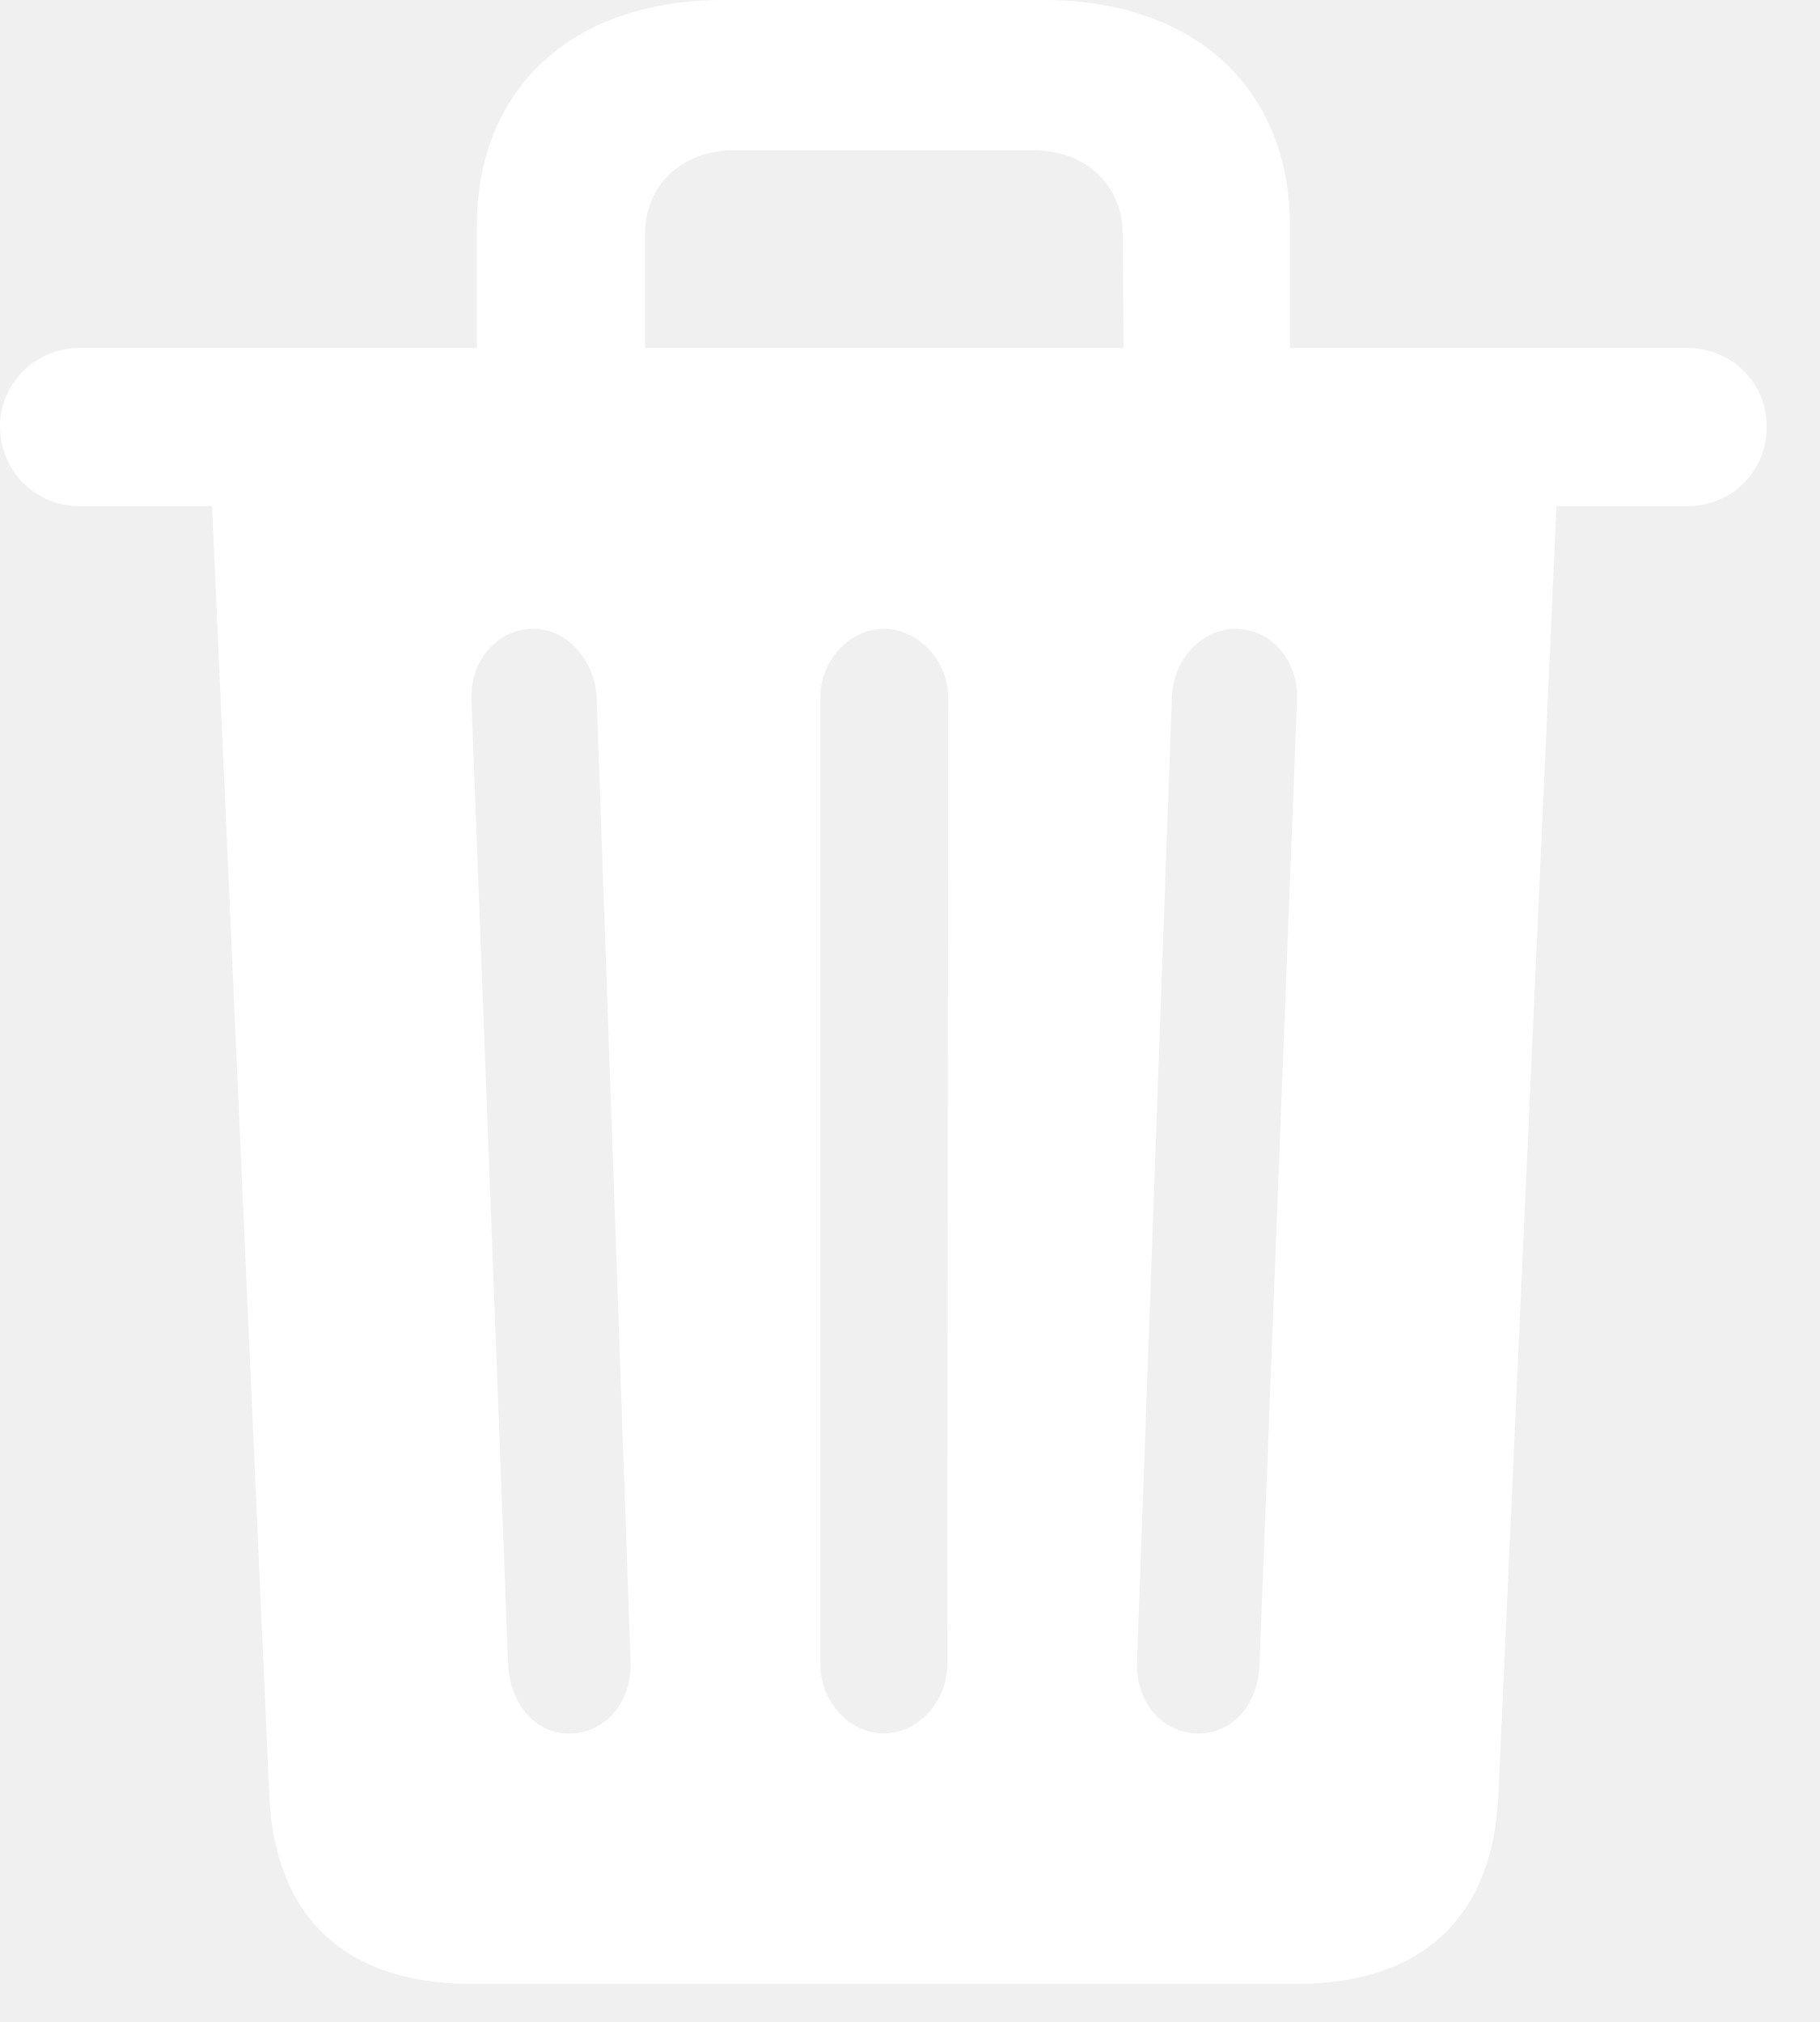
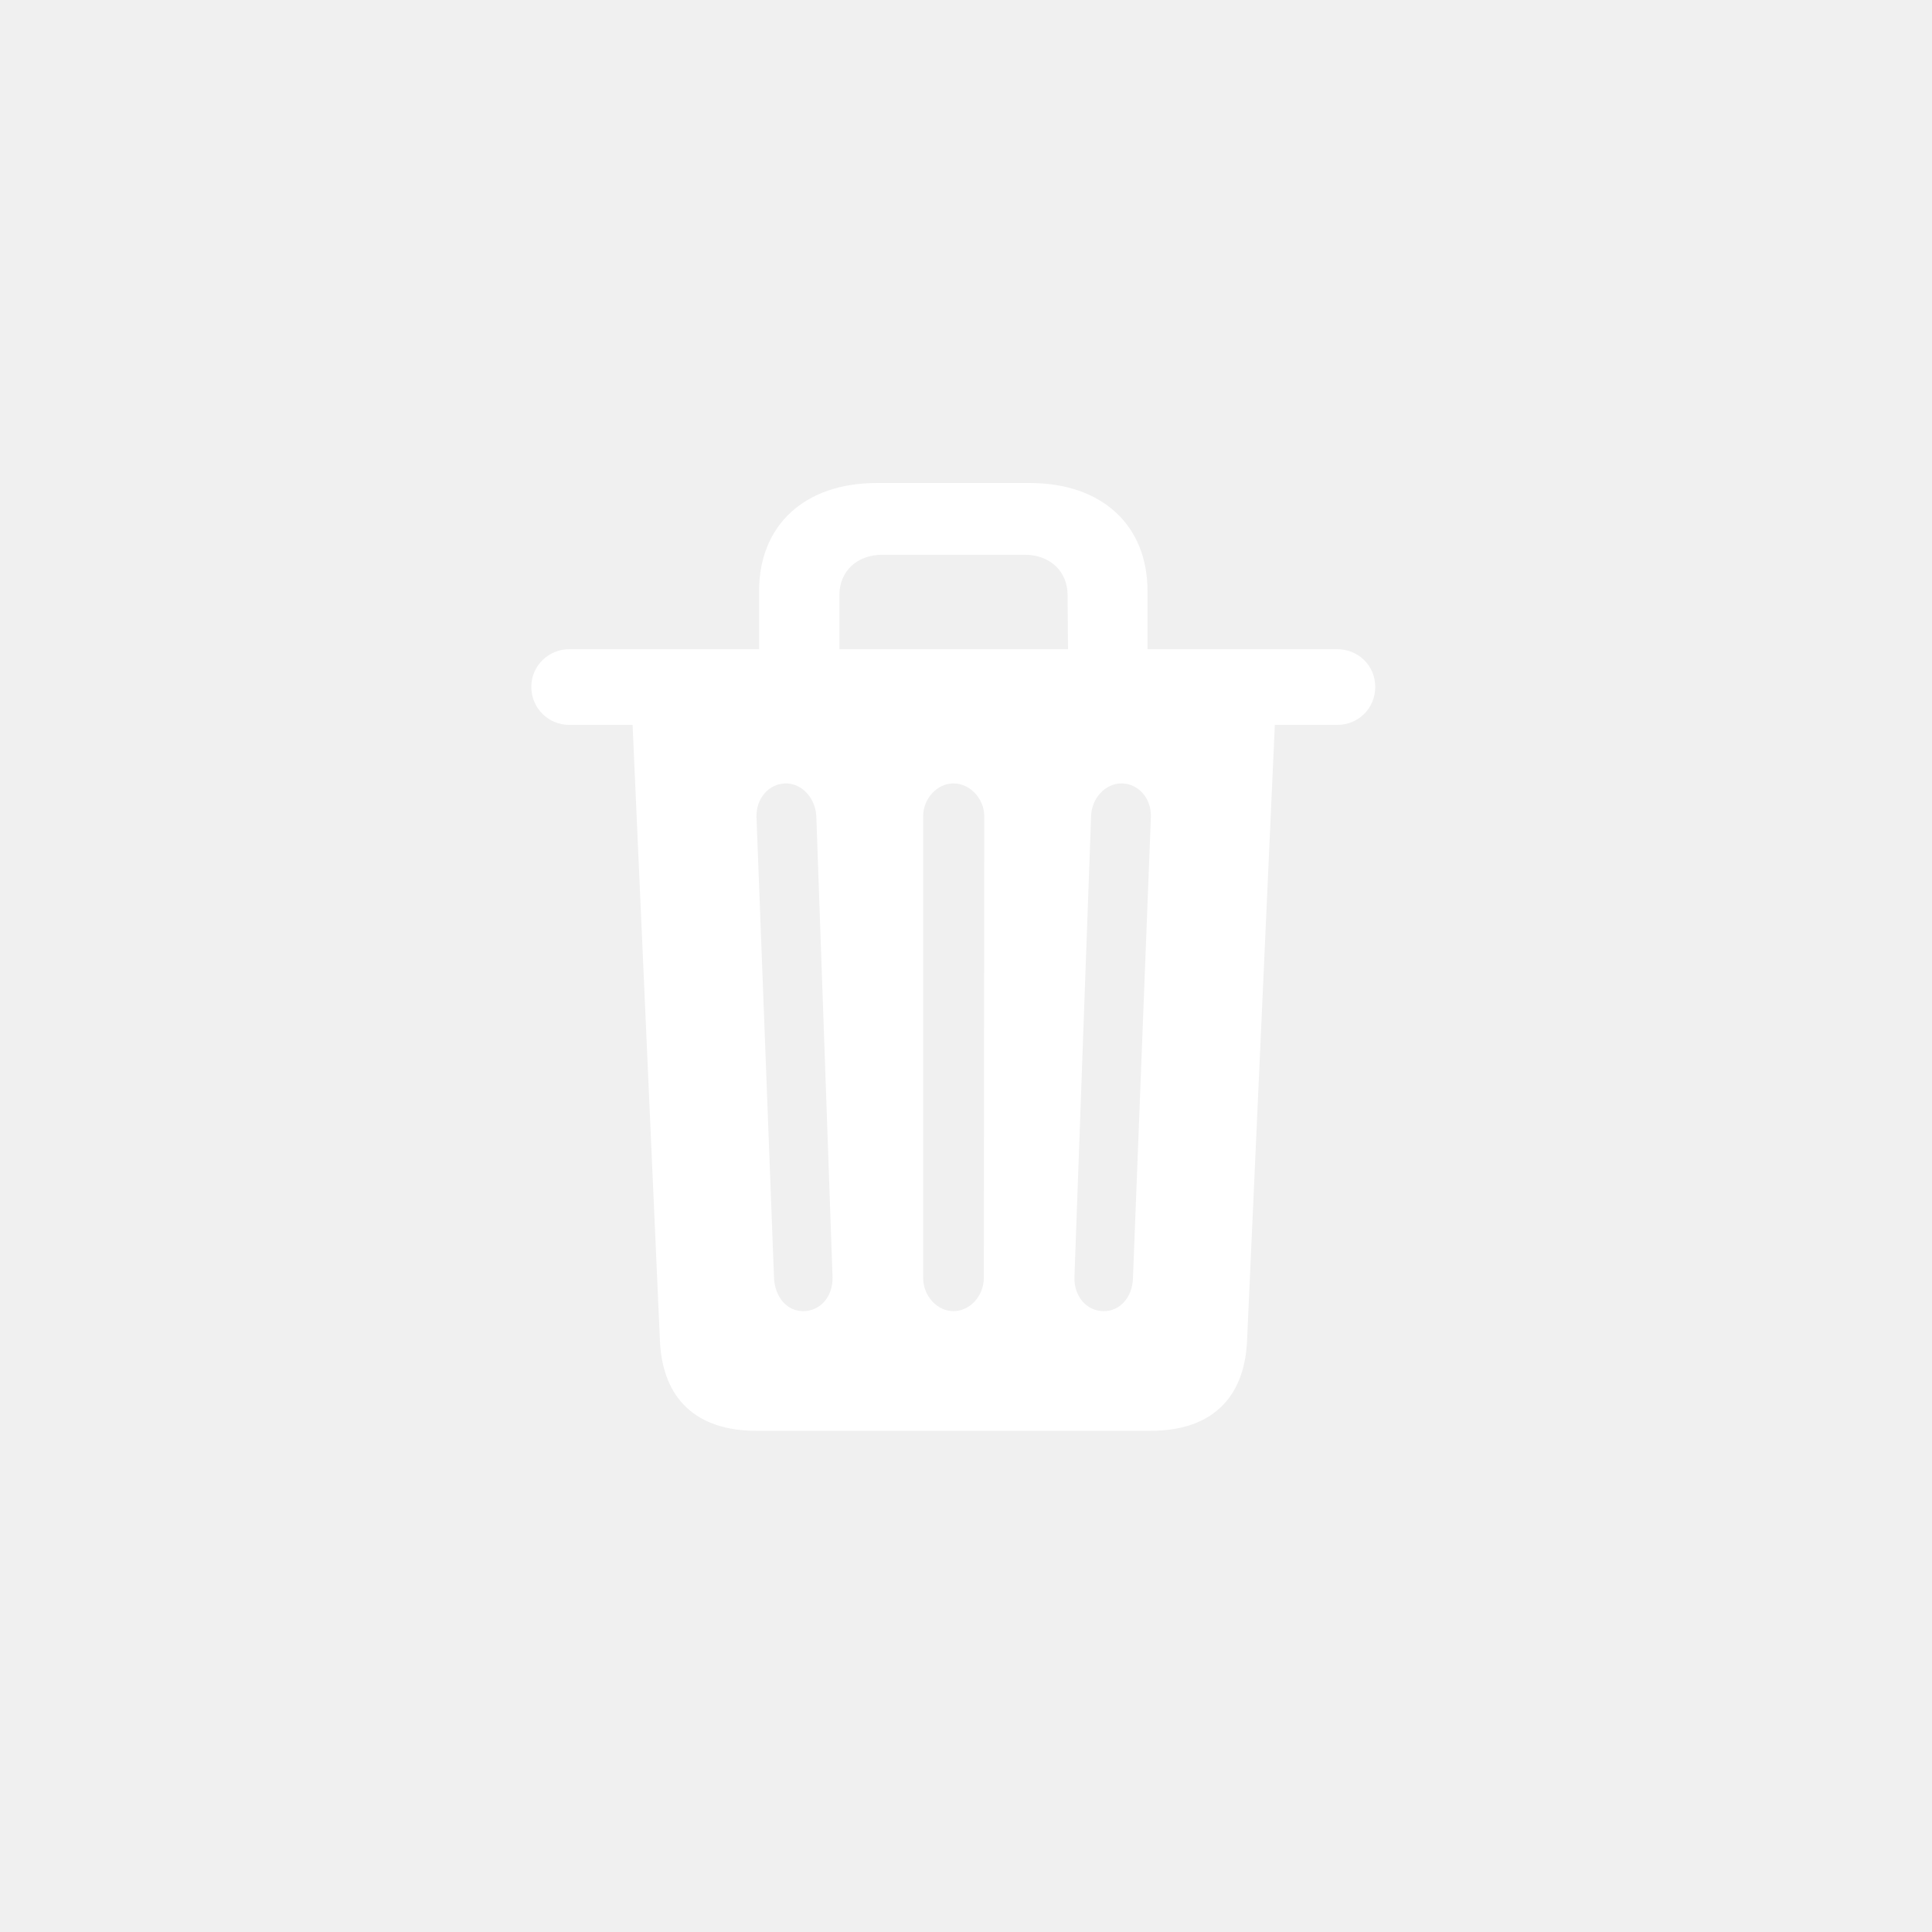
- <svg xmlns="http://www.w3.org/2000/svg" width="18" height="20" viewBox="0 0 18 20" fill="none">
-   <path fill-rule="evenodd" clip-rule="evenodd" d="M12.828 19.623C14.049 19.623 14.766 18.977 14.819 17.756L15.394 5.007H16.686C17.128 5.007 17.473 4.662 17.473 4.22C17.473 3.787 17.128 3.442 16.686 3.442H12.758V2.238C12.758 0.876 11.82 0 10.316 0H7.157C5.653 0 4.716 0.876 4.716 2.238V3.442H0.787C0.354 3.442 0 3.787 0 4.22C0 4.662 0.354 5.007 0.787 5.007H2.097L2.663 17.756C2.716 18.977 3.433 19.623 4.654 19.623H12.828ZM11.112 3.442H6.379V2.318C6.379 1.831 6.742 1.486 7.263 1.486H10.218C10.74 1.486 11.103 1.831 11.103 2.318L11.112 3.442ZM5.025 16.456C5.043 16.854 5.291 17.146 5.627 17.146C5.989 17.146 6.246 16.836 6.237 16.447L5.901 6.901C5.883 6.529 5.609 6.22 5.273 6.22C4.928 6.22 4.654 6.52 4.662 6.91L5.025 16.456ZM8.741 17.146C8.405 17.146 8.113 16.836 8.113 16.456V6.901C8.113 6.529 8.405 6.22 8.741 6.22C9.077 6.22 9.378 6.529 9.378 6.901L9.369 16.456C9.369 16.836 9.077 17.146 8.741 17.146ZM11.245 16.447C11.236 16.836 11.492 17.146 11.855 17.146C12.191 17.146 12.448 16.854 12.457 16.456L12.828 6.91C12.837 6.52 12.563 6.22 12.218 6.22C11.882 6.22 11.599 6.529 11.59 6.901L11.245 16.447Z" fill="white" />
+ <svg xmlns="http://www.w3.org/2000/svg" width="40" height="40" viewBox="0 0 40 40" fill="none">
+   <path fill-rule="evenodd" clip-rule="evenodd" d="M23.828 29.623C25.049 29.623 25.766 28.977 25.819 27.756L26.394 15.008H27.686C28.128 15.008 28.473 14.662 28.473 14.22C28.473 13.787 28.128 13.441 27.686 13.441H23.758V12.238C23.758 10.876 22.82 10 21.316 10H18.157C16.653 10 15.716 10.876 15.716 12.238V13.441H11.787C11.354 13.441 11 13.787 11 14.22C11 14.662 11.354 15.008 11.787 15.008H13.097L13.663 27.756C13.716 28.977 14.433 29.623 15.654 29.623H23.828ZM22.112 13.441H17.379V12.318C17.379 11.831 17.741 11.486 18.264 11.486H21.218C21.74 11.486 22.103 11.831 22.103 12.318L22.112 13.441ZM16.025 26.456C16.043 26.854 16.291 27.146 16.627 27.146C16.989 27.146 17.246 26.836 17.237 26.447L16.901 16.901C16.883 16.529 16.609 16.22 16.273 16.22C15.928 16.22 15.654 16.52 15.662 16.91L16.025 26.456ZM19.741 27.146C19.405 27.146 19.113 26.836 19.113 26.456V16.901C19.113 16.529 19.405 16.22 19.741 16.22C20.077 16.22 20.378 16.529 20.378 16.901L20.369 26.456C20.369 26.836 20.077 27.146 19.741 27.146ZM22.245 26.447C22.236 26.836 22.492 27.146 22.855 27.146C23.191 27.146 23.448 26.854 23.457 26.456L23.828 16.91C23.837 16.52 23.563 16.22 23.218 16.22C22.882 16.22 22.599 16.529 22.59 16.901L22.245 26.447Z" fill="white" />
</svg>
